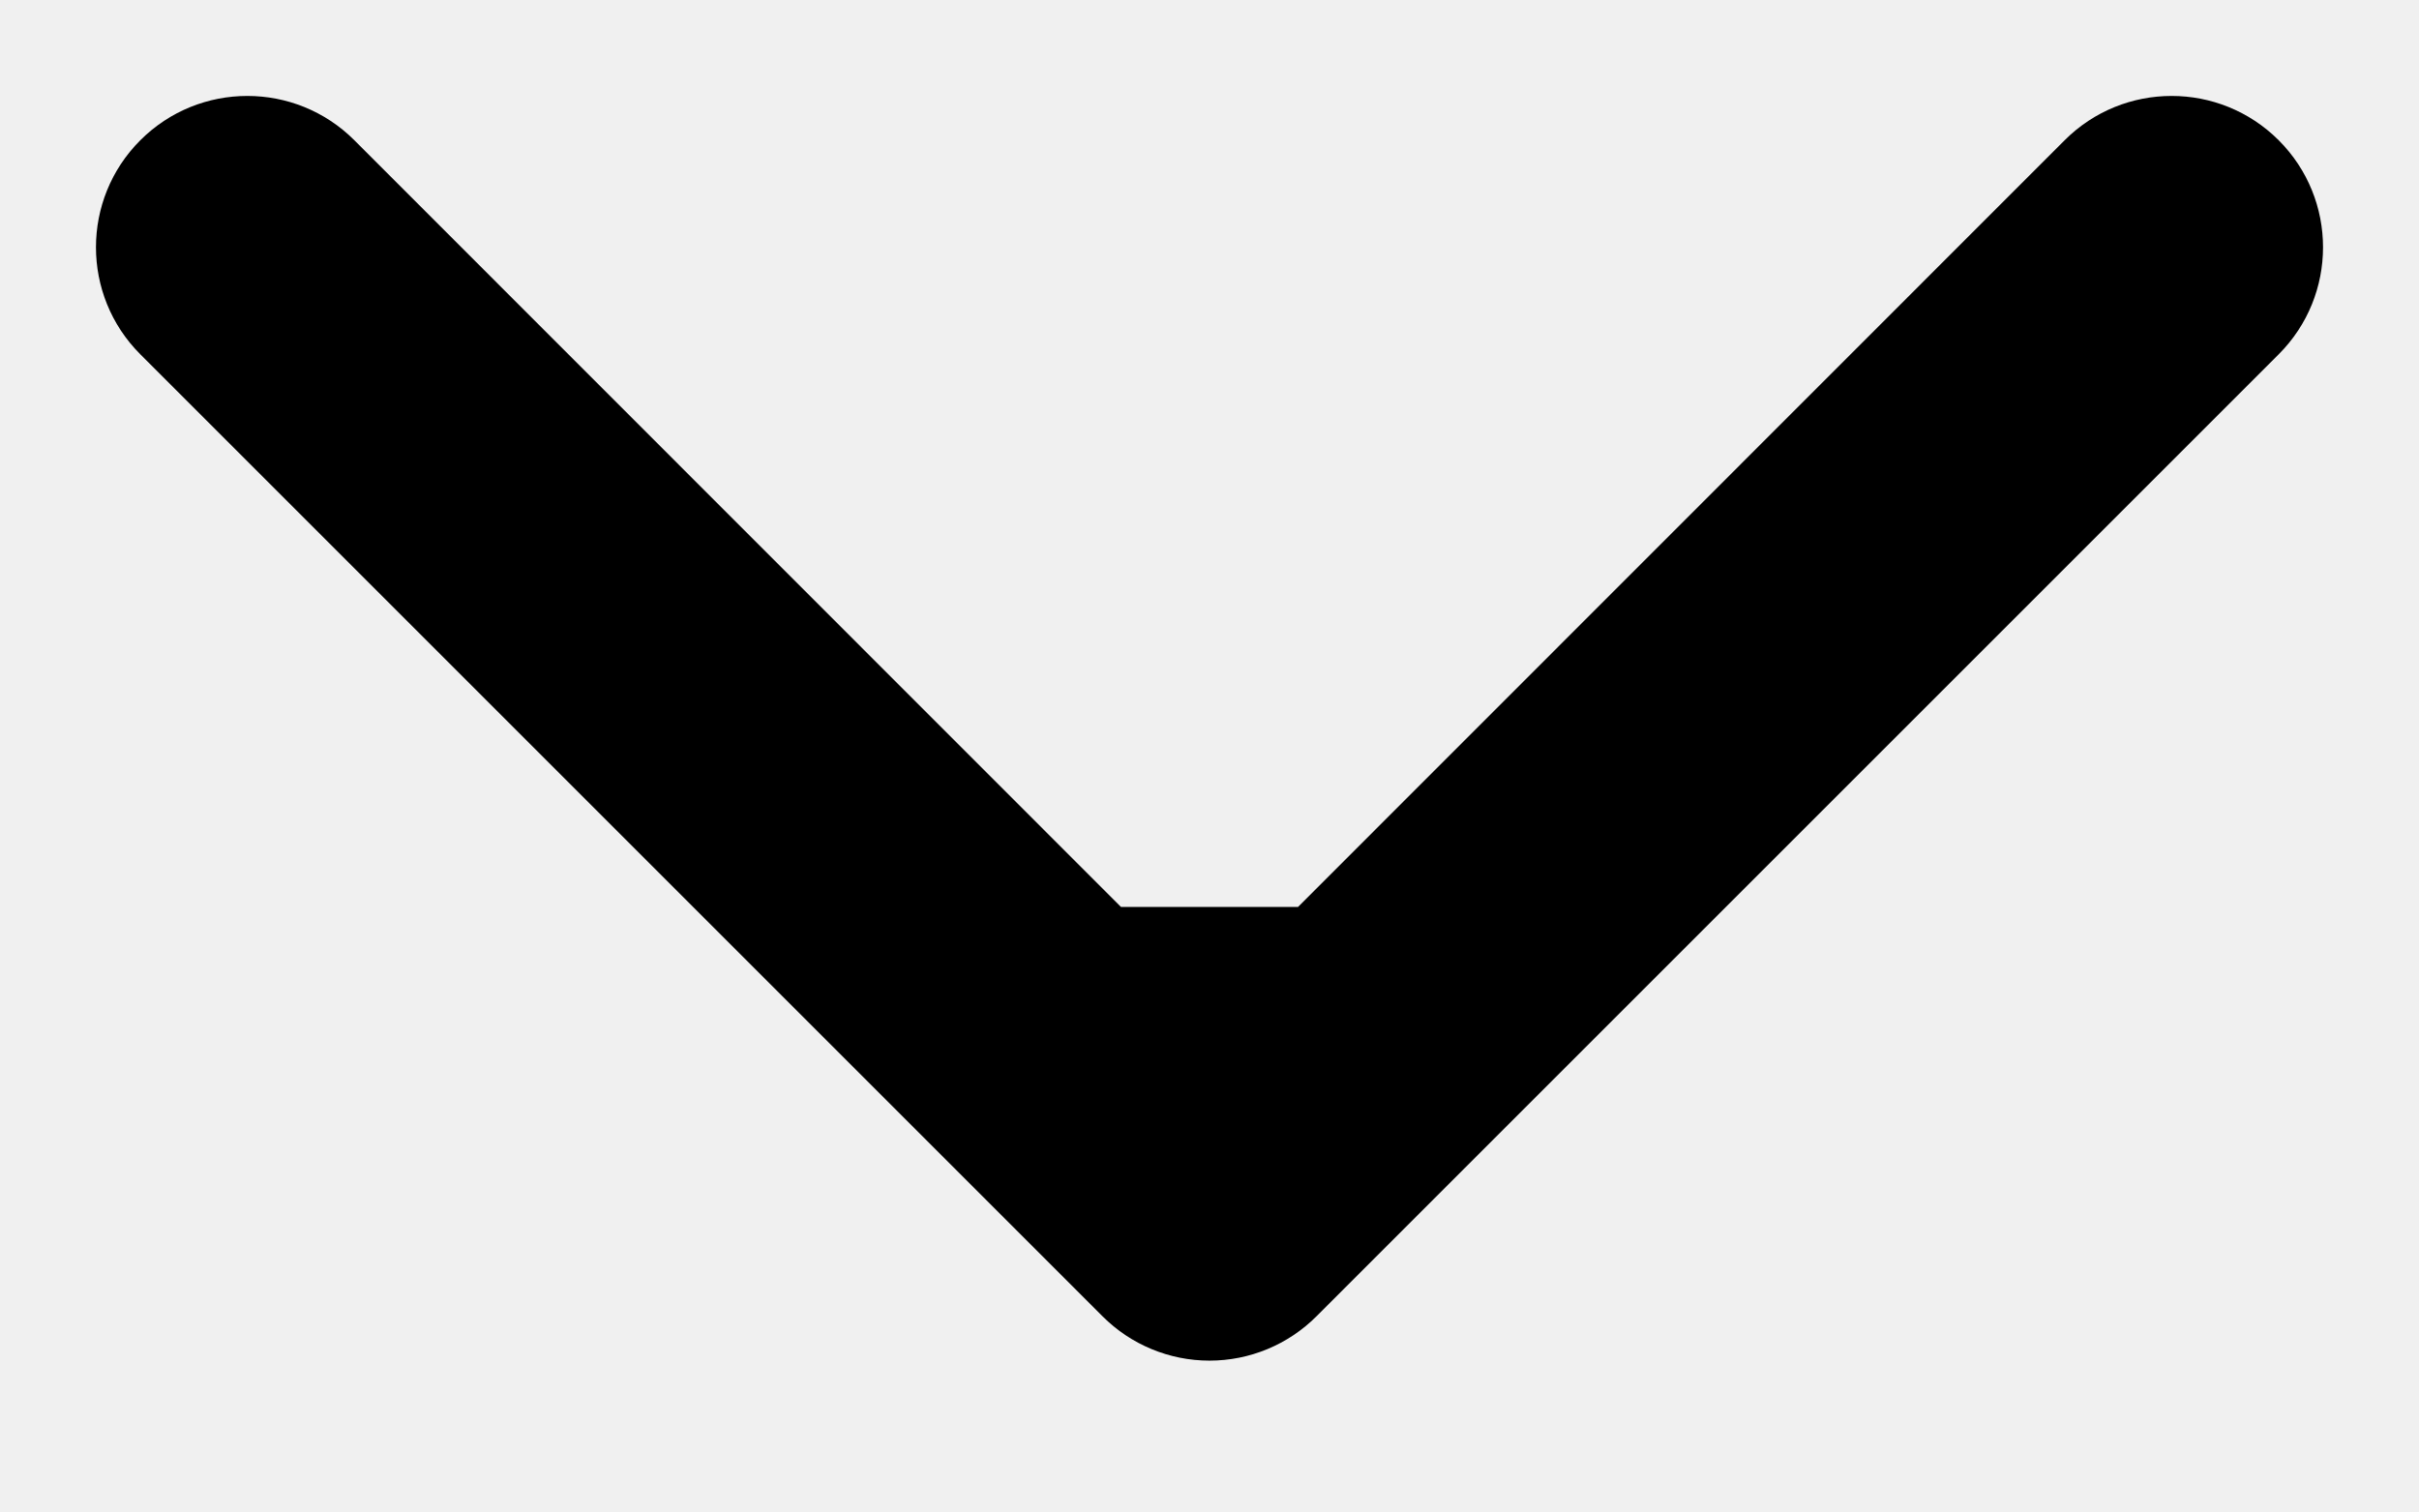
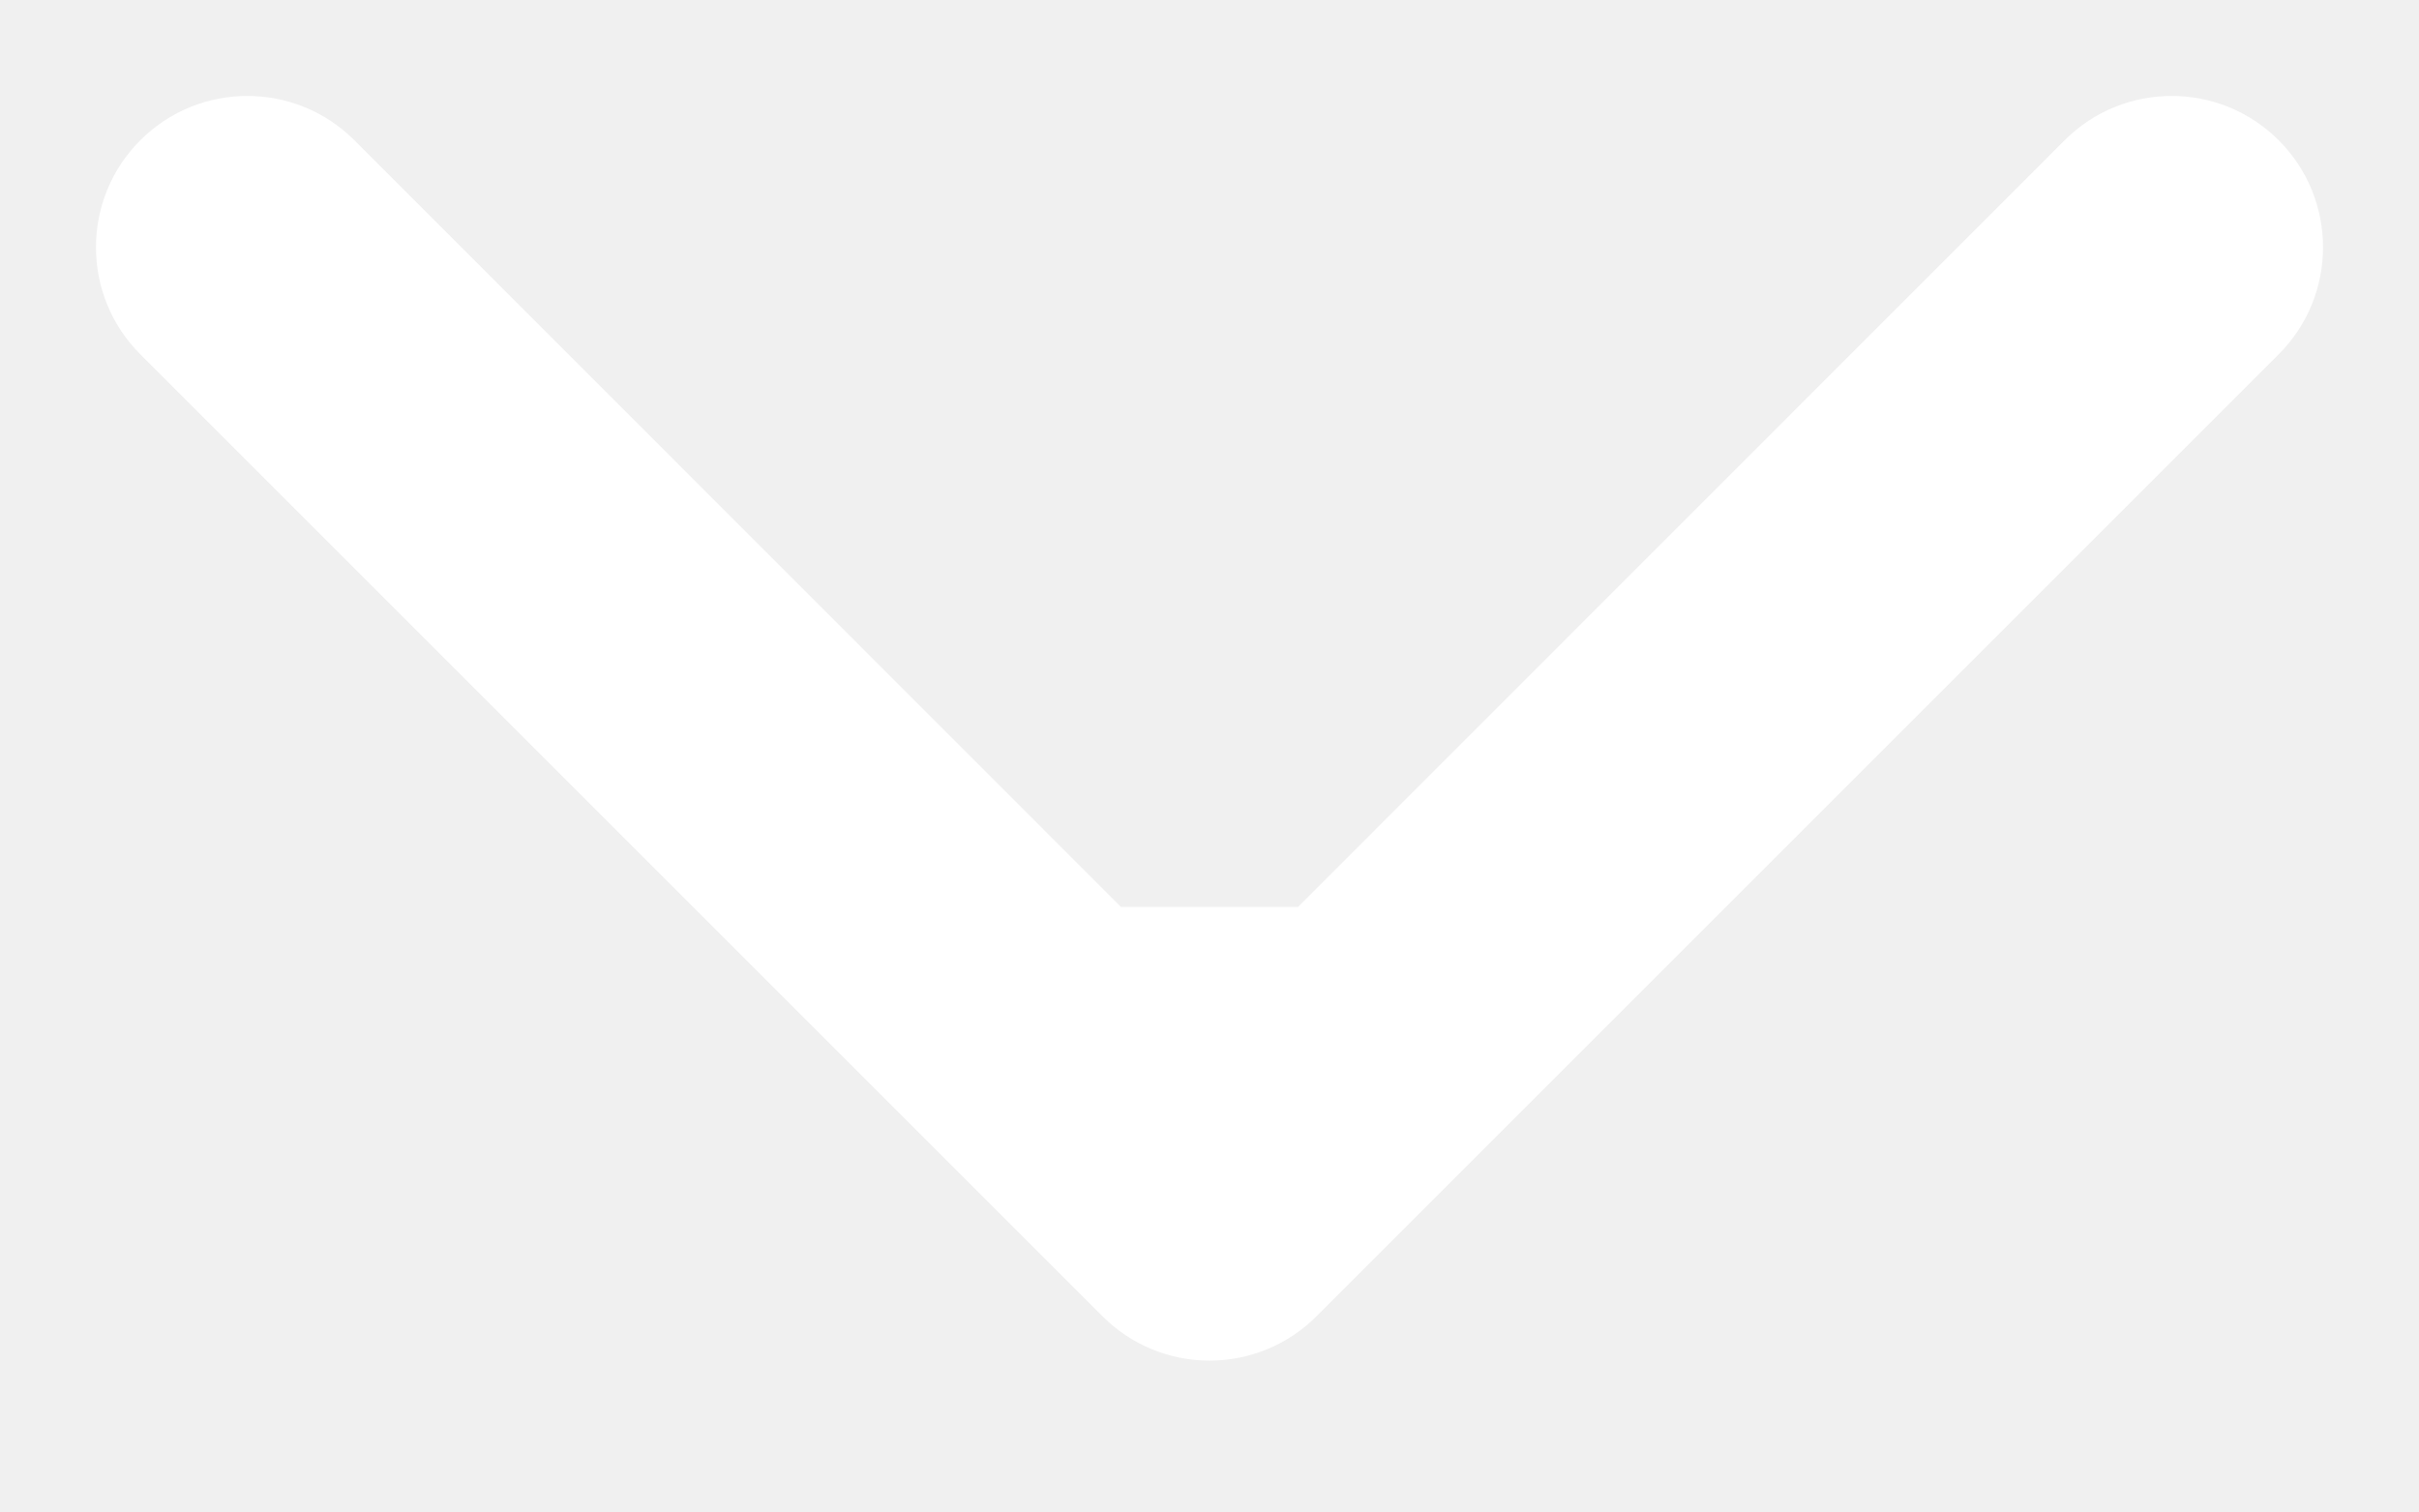
<svg xmlns="http://www.w3.org/2000/svg" width="8" height="5" viewBox="0 0 8 5" fill="none">
-   <path d="M3.646 4.354a.5.5 0 00.708 0l3.182-3.182a.5.5 0 10-.708-.708L4 3.293 1.172.464a.5.5 0 10-.708.708l3.182 3.182zM3.5 3v1h1V3h-1z" fill="#000" />
+   <path d="M3.646 4.354a.5.5 0 00.708 0l3.182-3.182a.5.5 0 10-.708-.708L4 3.293 1.172.464a.5.5 0 10-.708.708l3.182 3.182zM3.5 3v1h1V3h-1z" fill="#fff" />
</svg>
